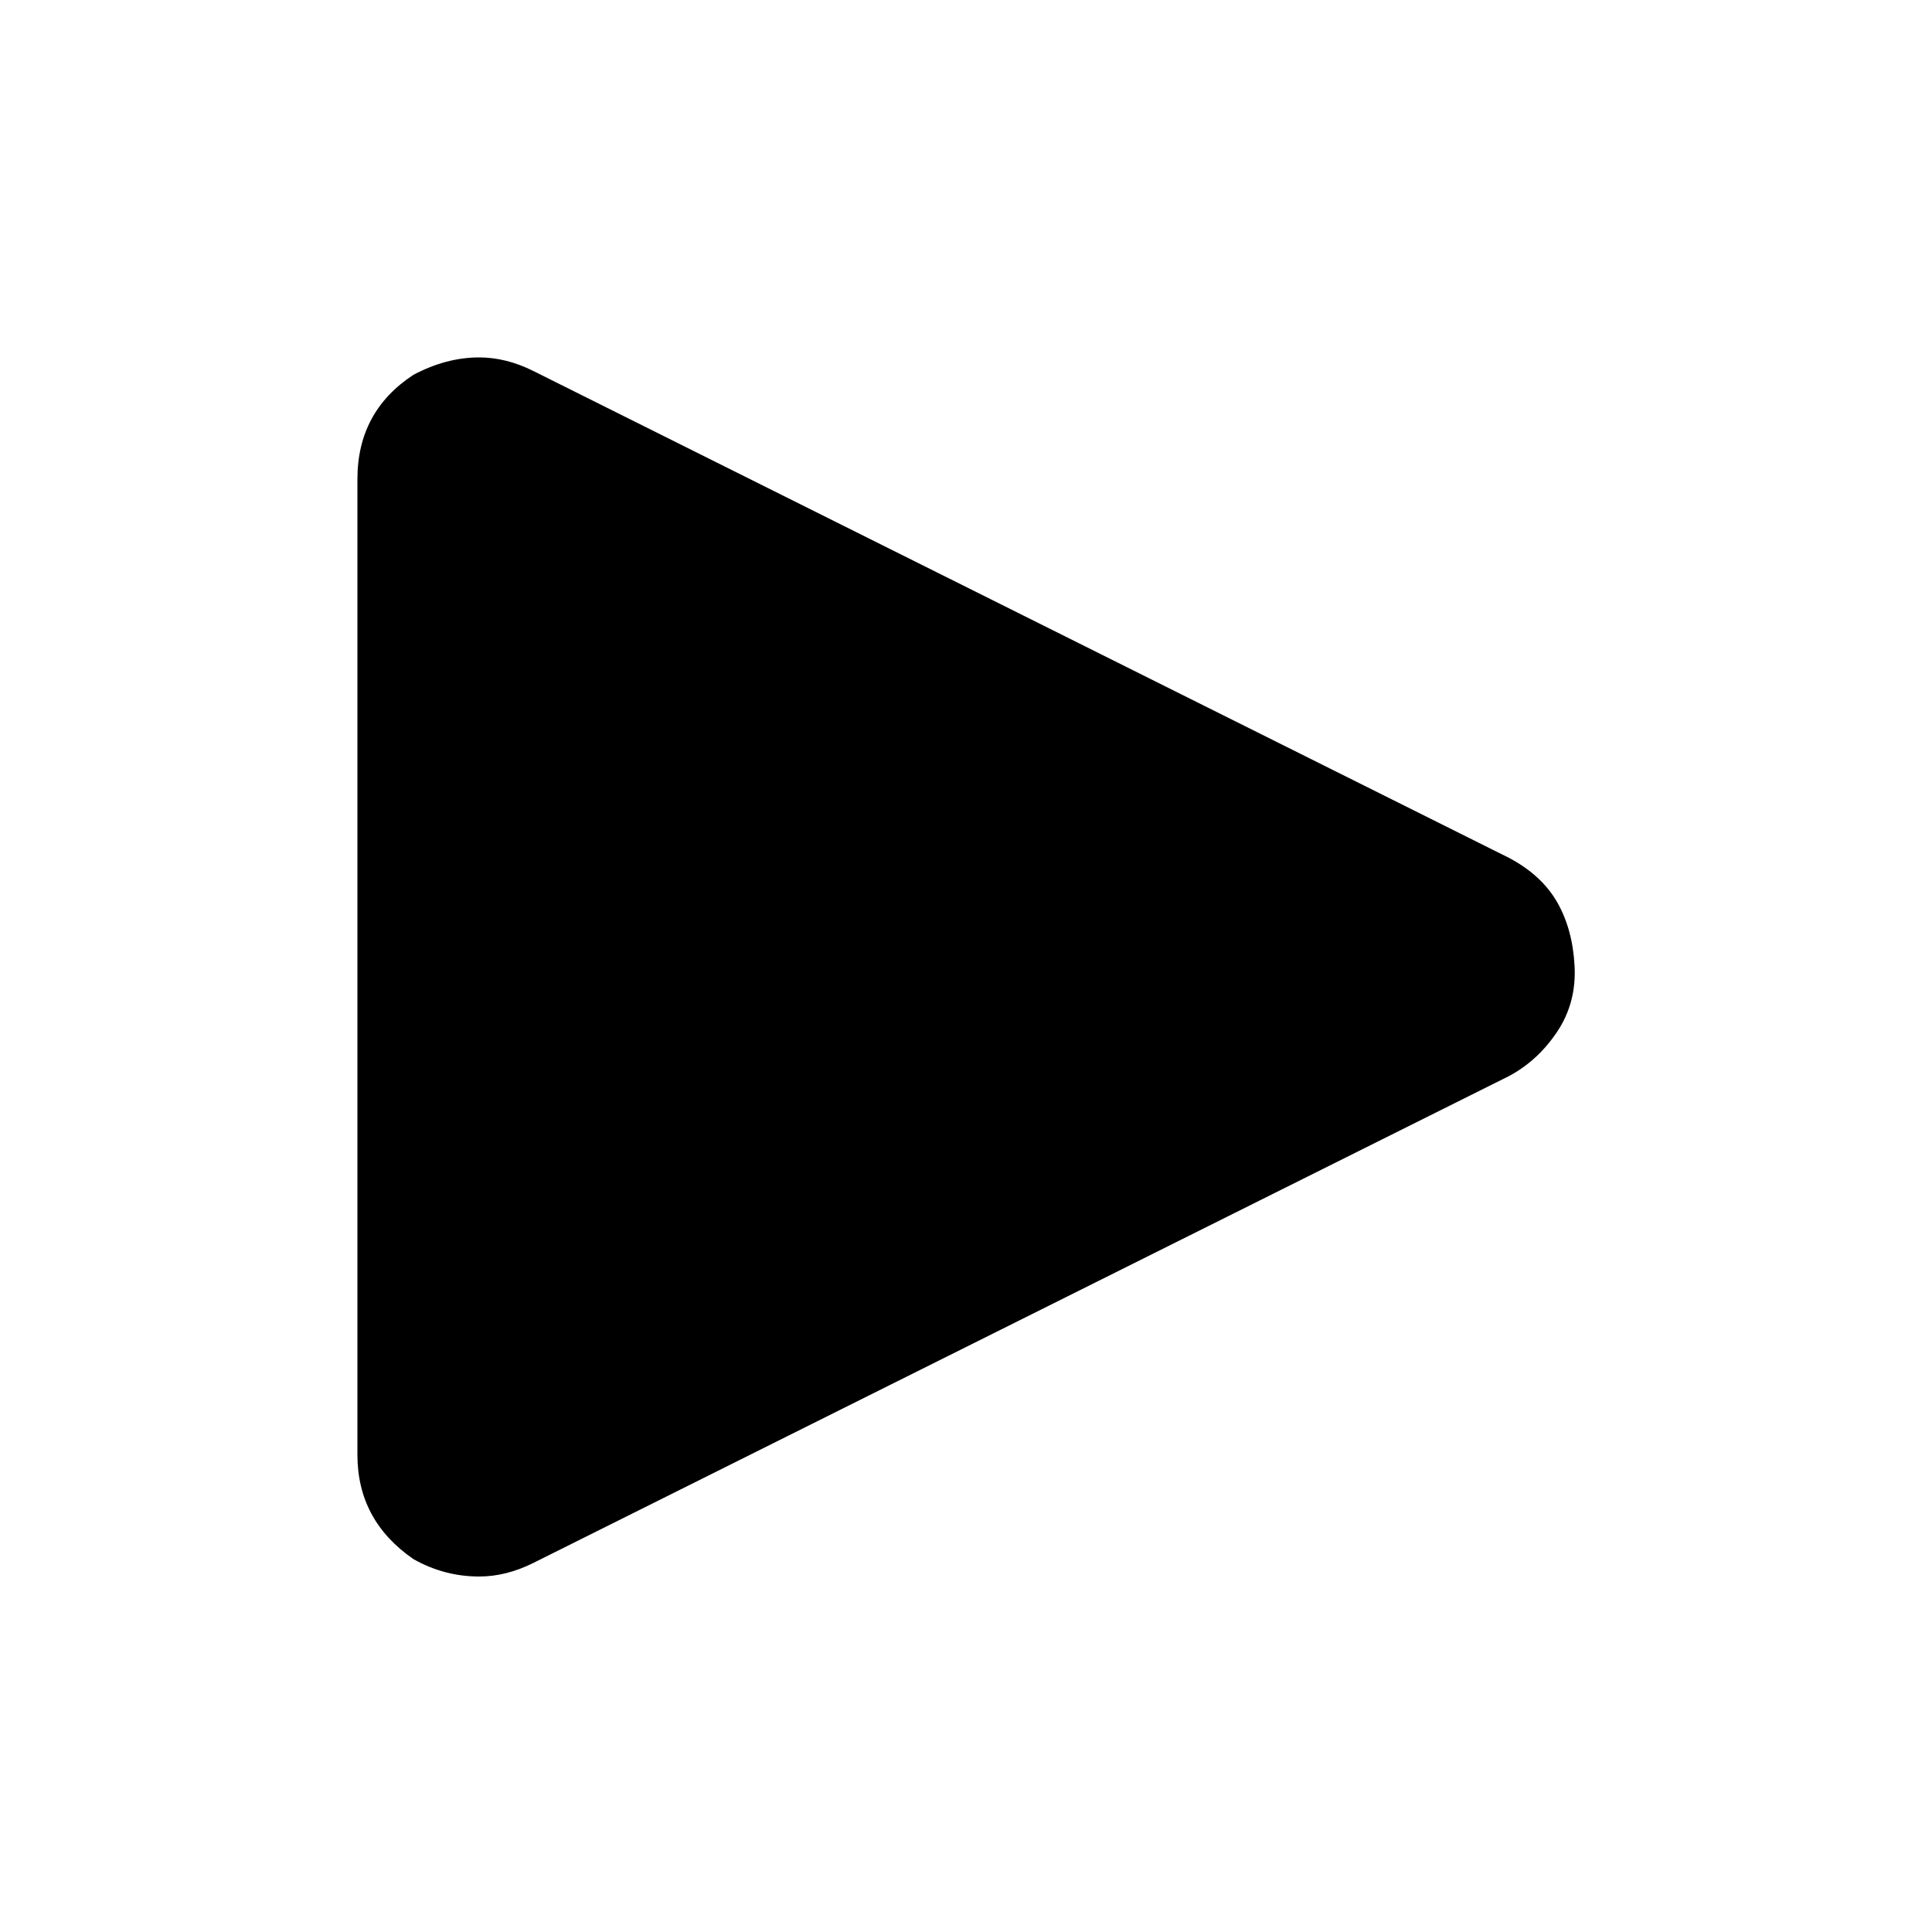
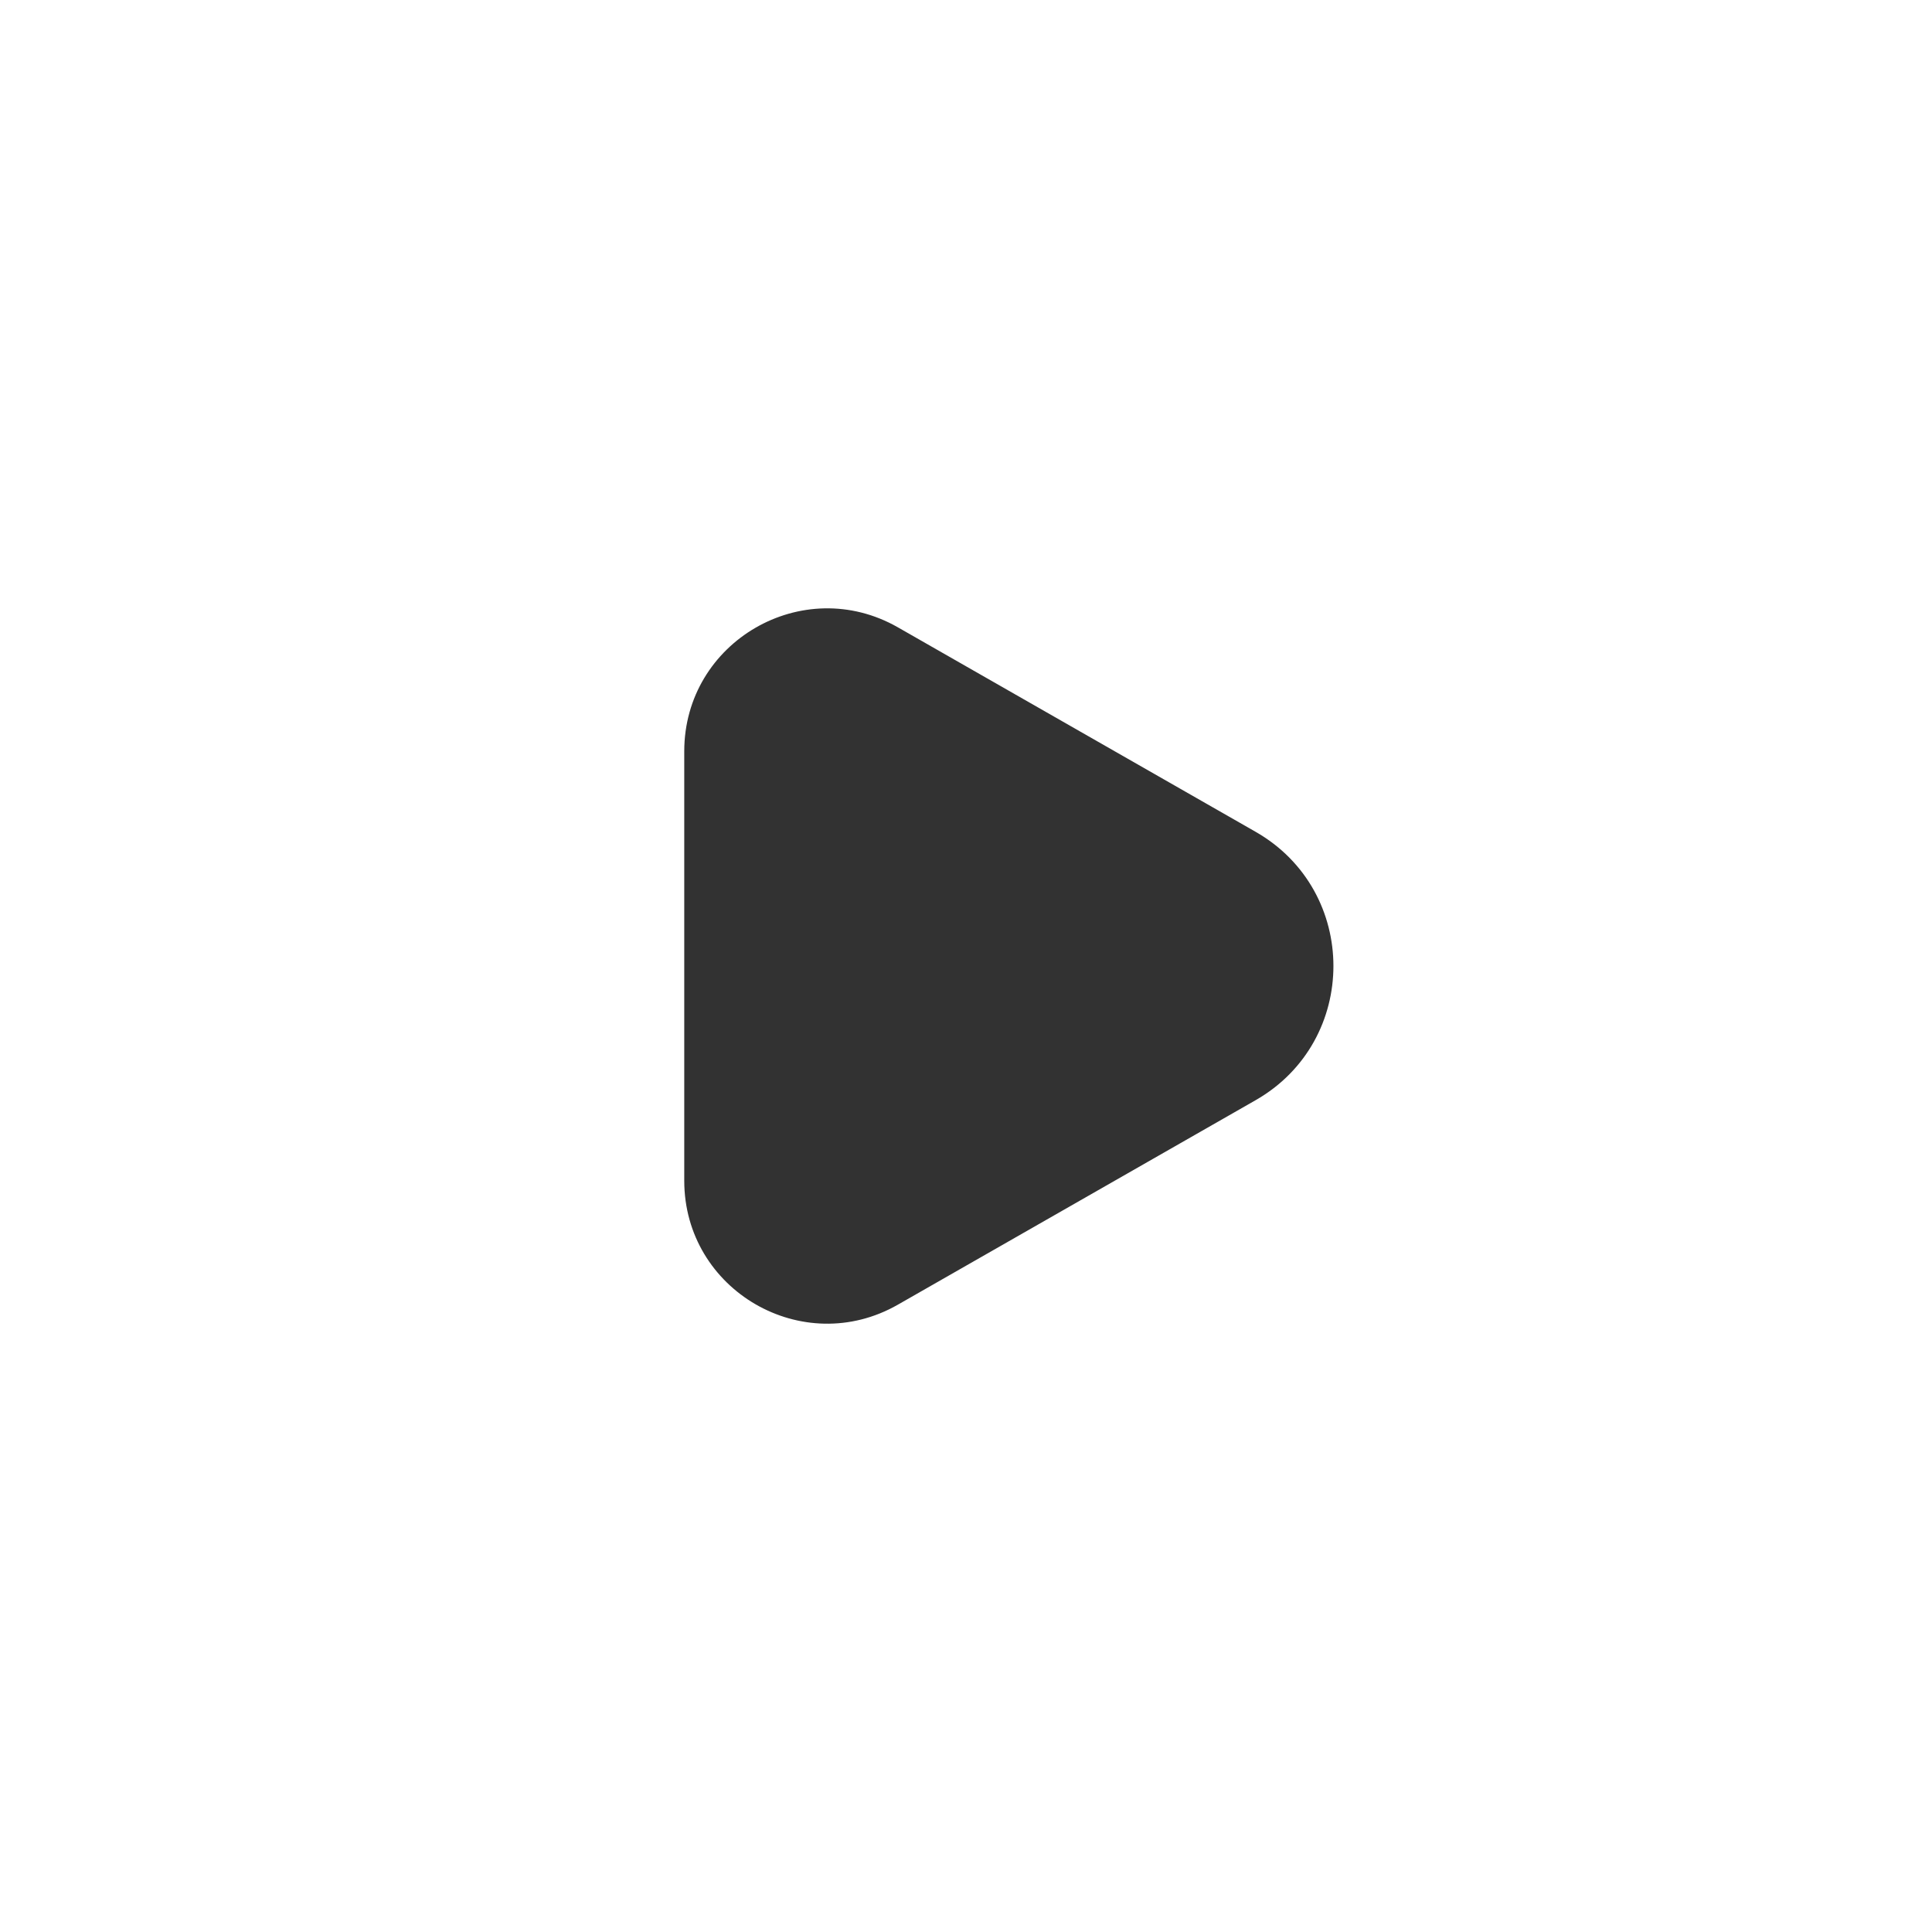
- <svg xmlns="http://www.w3.org/2000/svg" fill="#000000" width="64px" height="64px" viewBox="0 0 32 32" version="1.1">
+ <svg xmlns="http://www.w3.org/2000/svg" width="64px" height="64px" viewBox="0 0 24 24" fill="none" transform="rotate(0)">
  <g id="SVGRepo_bgCarrier" stroke-width="0" />
-   <g id="SVGRepo_tracerCarrier" stroke-linecap="round" stroke-linejoin="round" />
+   <g id="SVGRepo_tracerCarrier" stroke-linecap="round" stroke-linejoin="round" stroke="#CCCCCC" stroke-width="0.048" />
  <g id="SVGRepo_iconCarrier">
-     <path d="M5.92 24.096q0 1.088 0.928 1.728 0.512 0.288 1.088 0.288 0.448 0 0.896-0.224l16.16-8.064q0.48-0.256 0.8-0.736t0.288-1.088-0.288-1.056-0.8-0.736l-16.16-8.064q-0.448-0.224-0.896-0.224-0.544 0-1.088 0.288-0.928 0.608-0.928 1.728v16.16z" />
+     <path fill-rule="evenodd" clip-rule="evenodd" d="M15.596 10.332C16.887 11.069 16.887 12.931 15.596 13.668L11.154 16.207C9.972 16.883 8.5 16.029 8.5 14.667L8.5 9.333C8.5 7.971 9.972 7.118 11.154 7.793L15.596 10.332Z" fill="#323232" />
  </g>
</svg>
